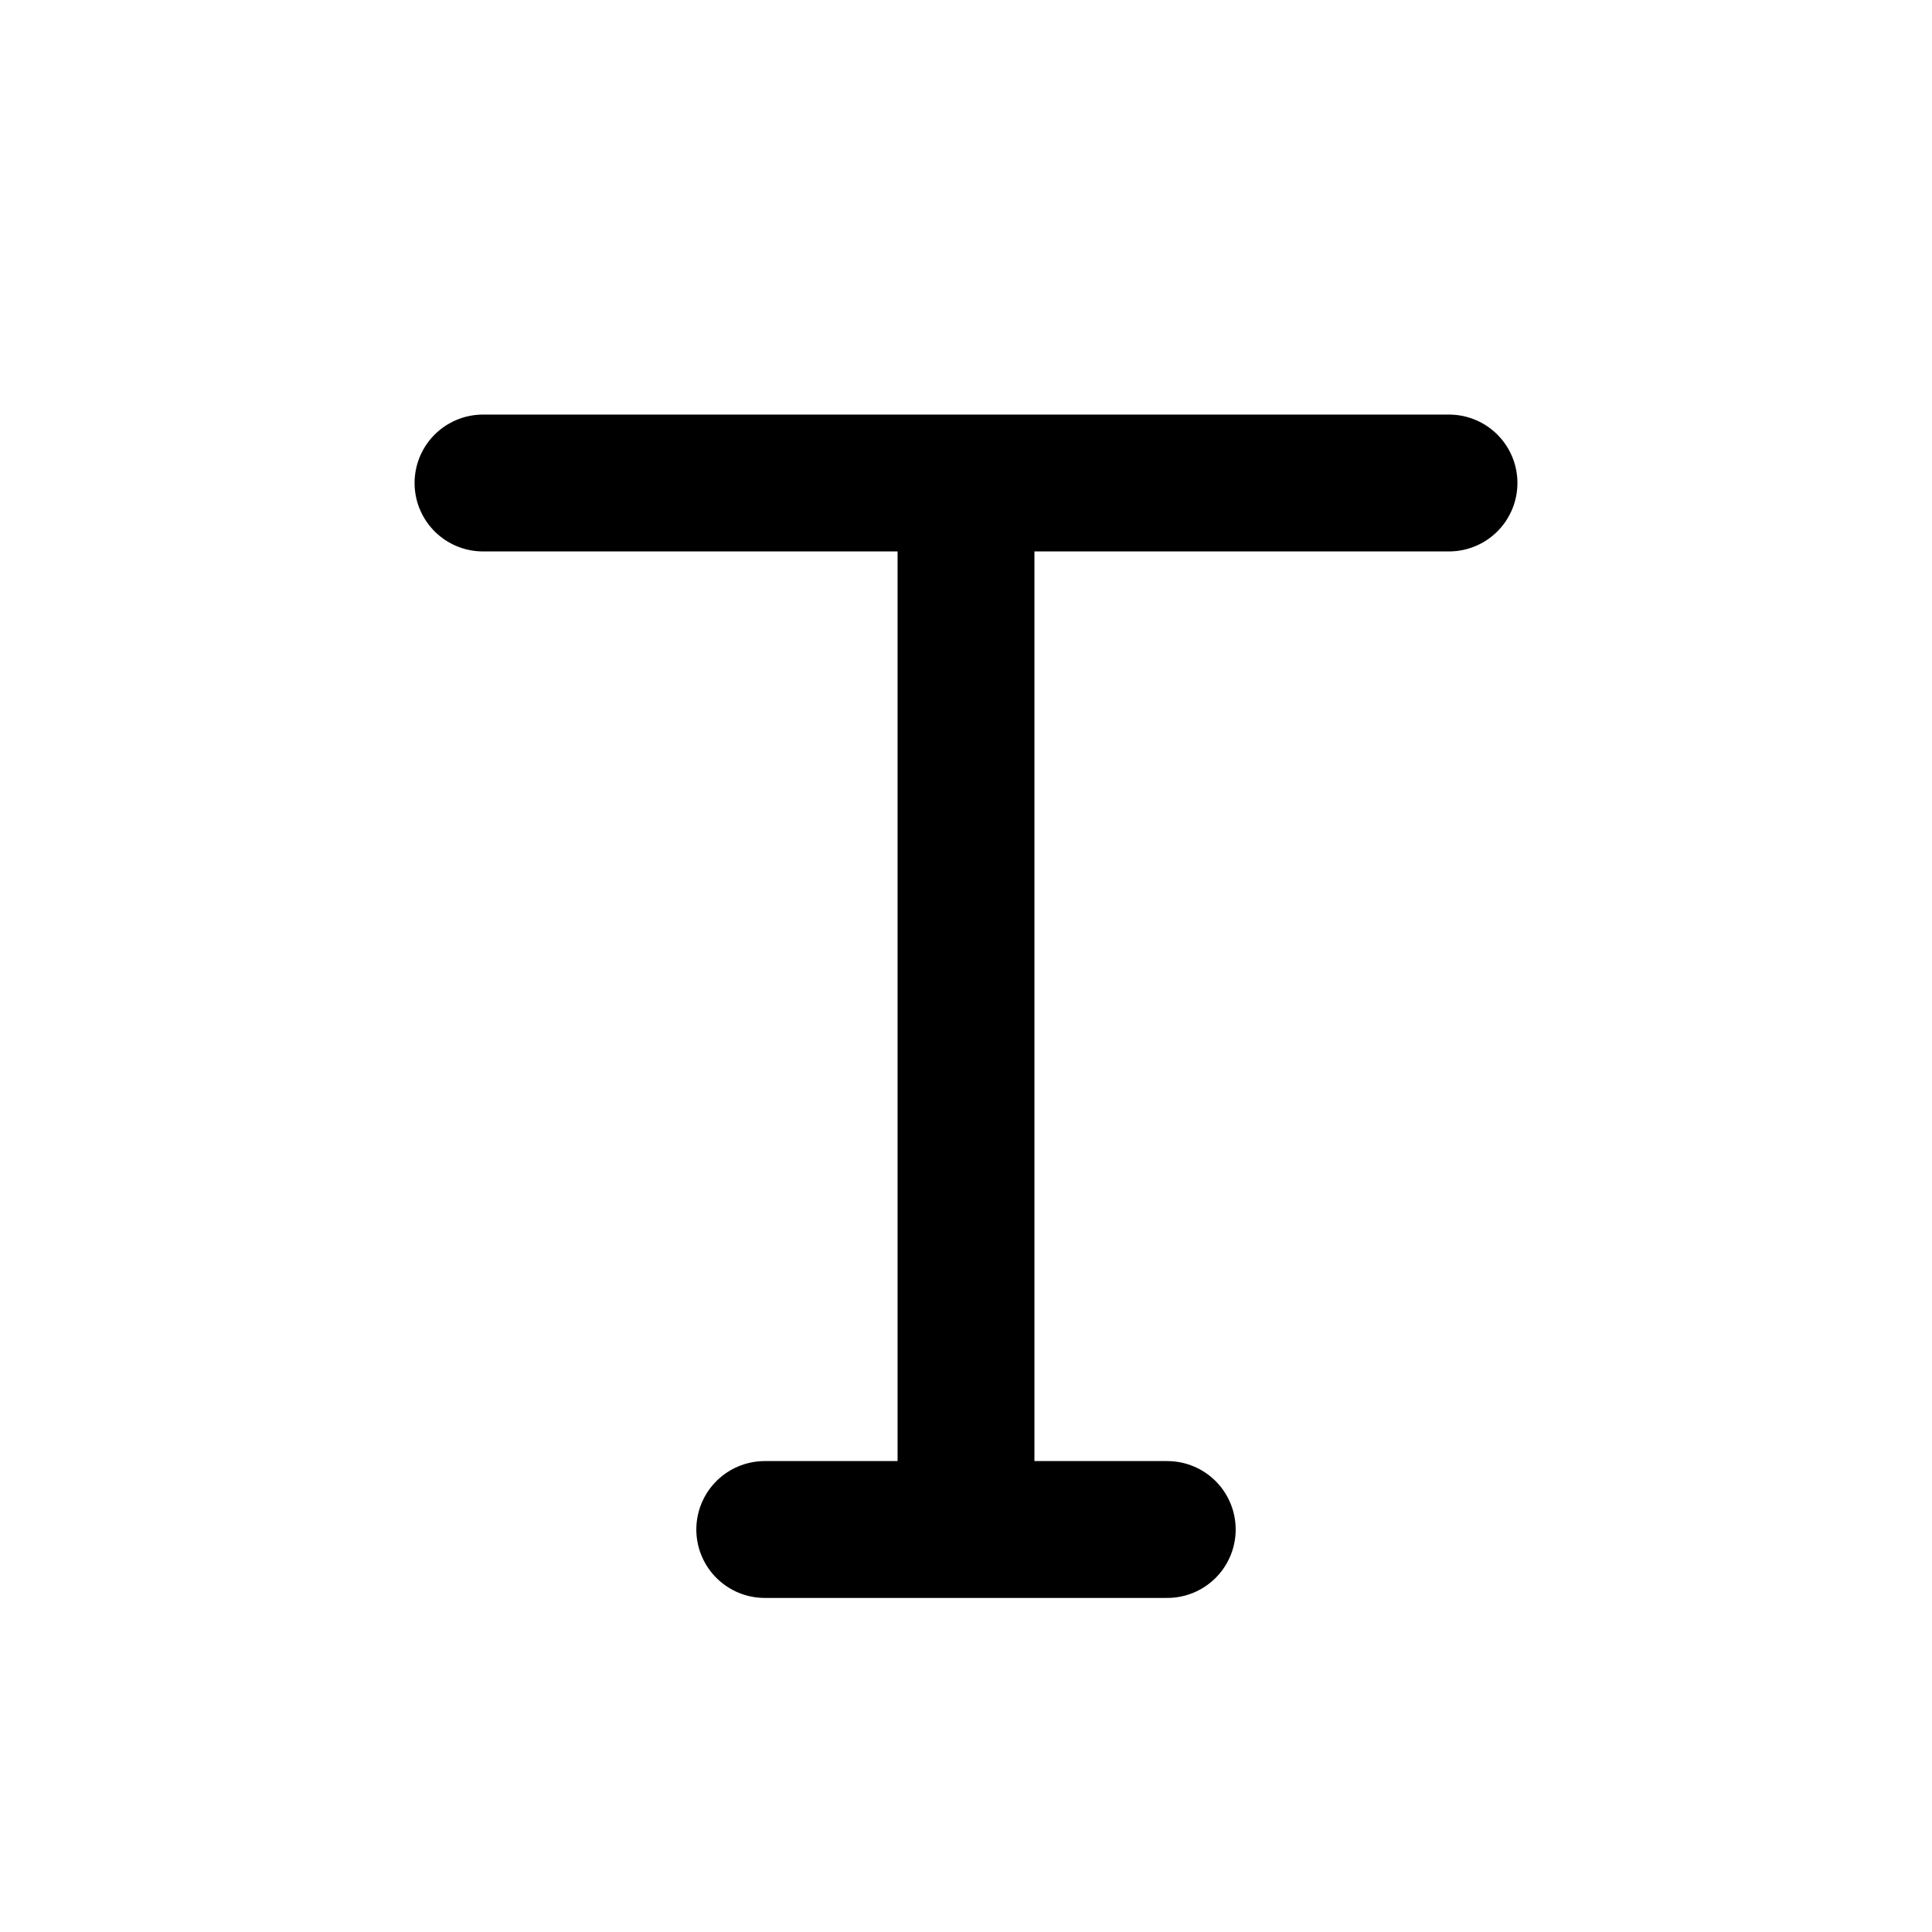
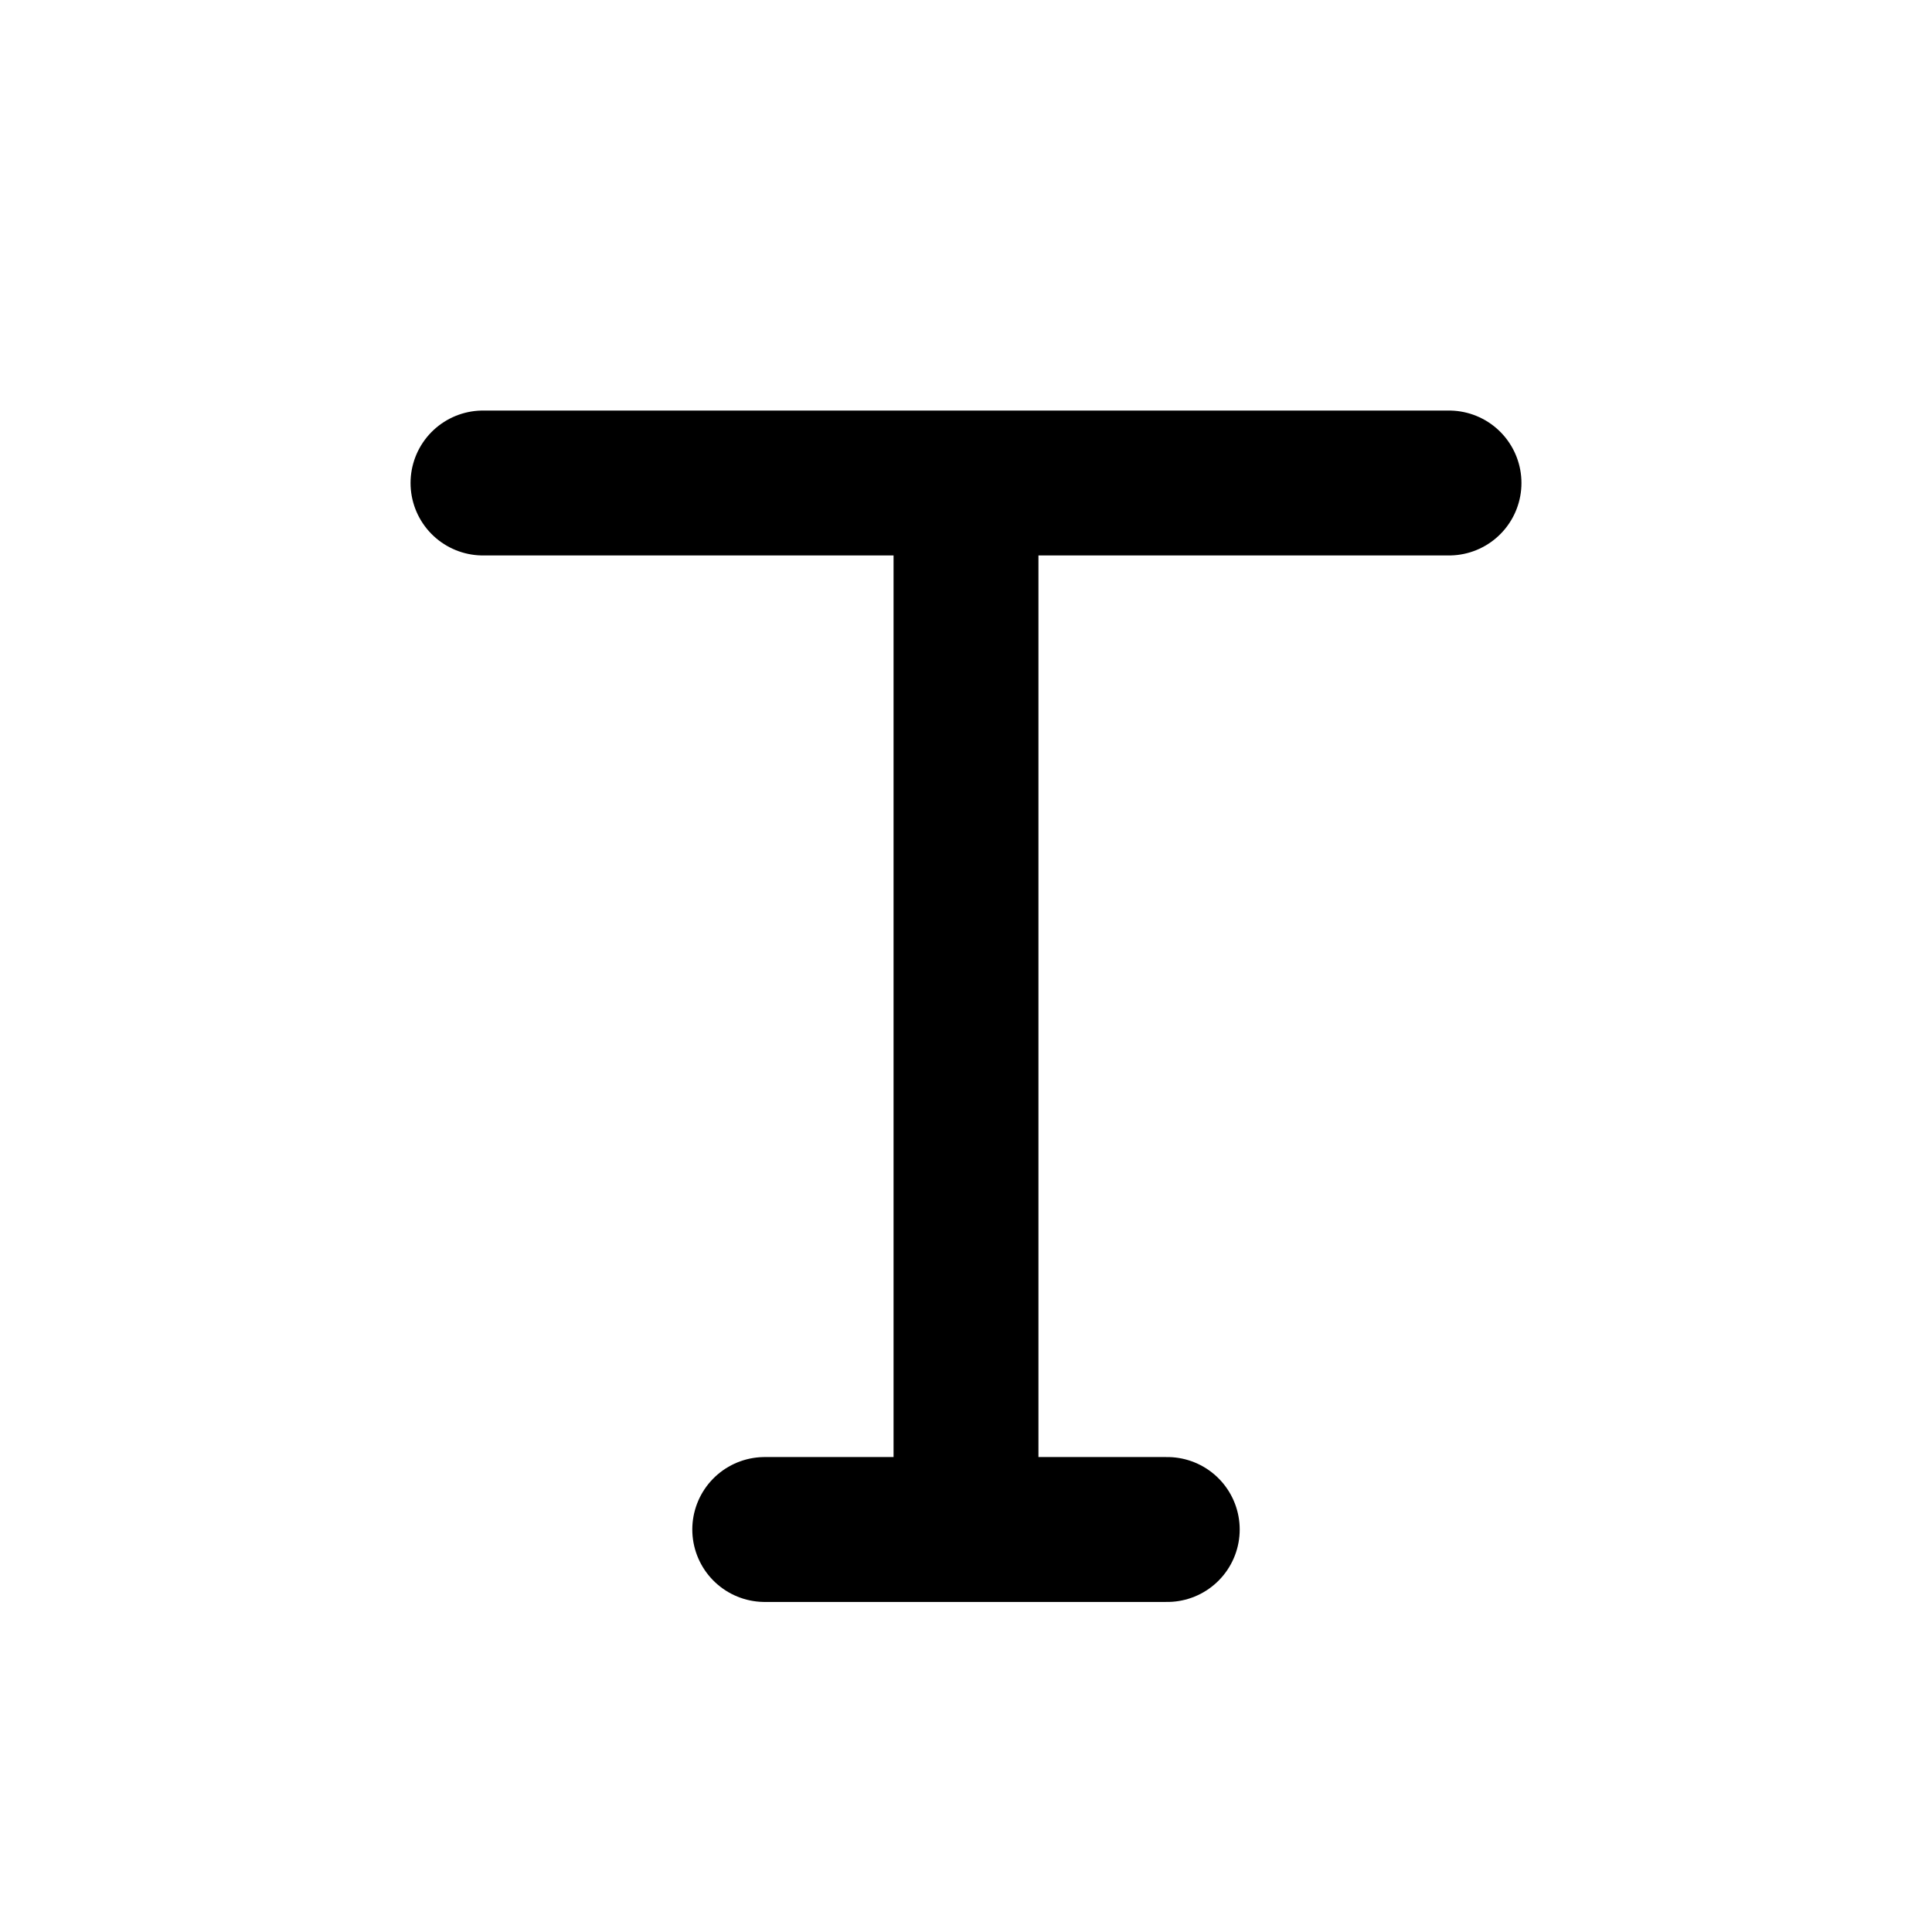
- <svg xmlns="http://www.w3.org/2000/svg" width="24" height="24" viewBox="0 0 24 24" fill="none" stroke="currentColor" stroke-width="1.7" stroke-linecap="round" stroke-linejoin="round">
+ <svg xmlns="http://www.w3.org/2000/svg" width="24" height="24" viewBox="0 0 24 24" fill="none" stroke="currentColor" stroke-width="1.8" stroke-linecap="round" stroke-linejoin="round">
  <path d="M6 6h12M12 6v13M9.5 19h5" />
</svg>
